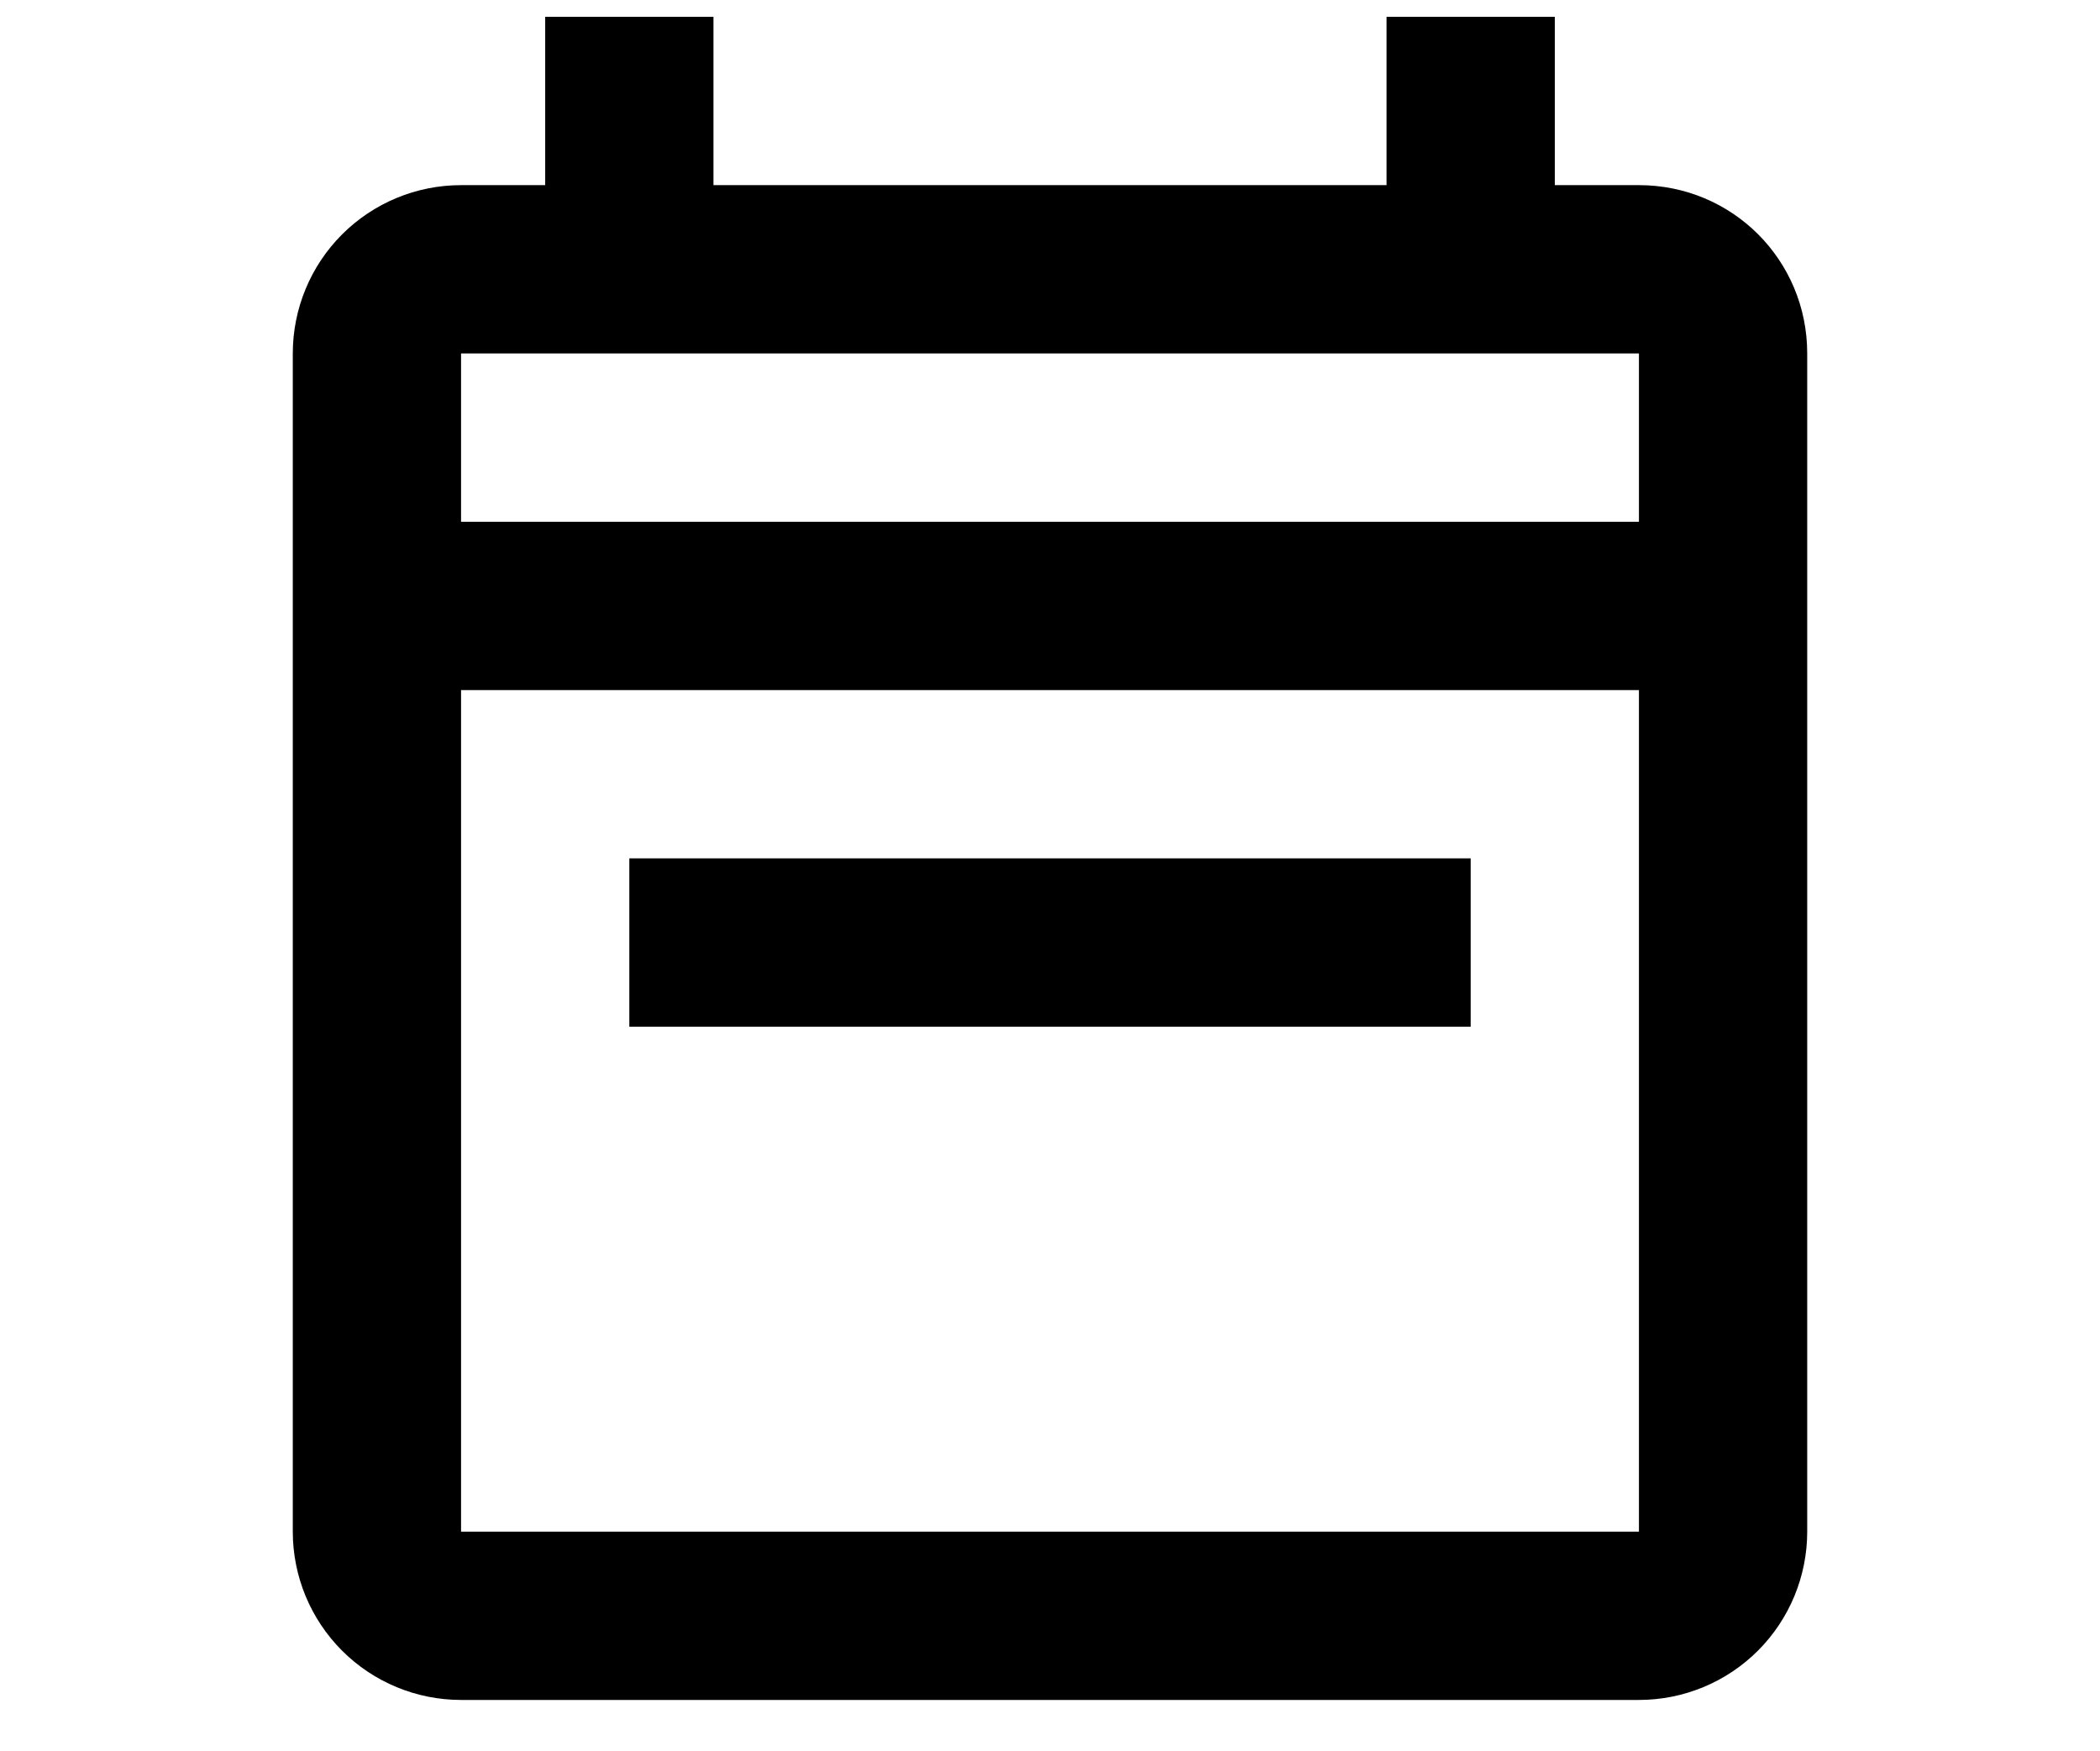
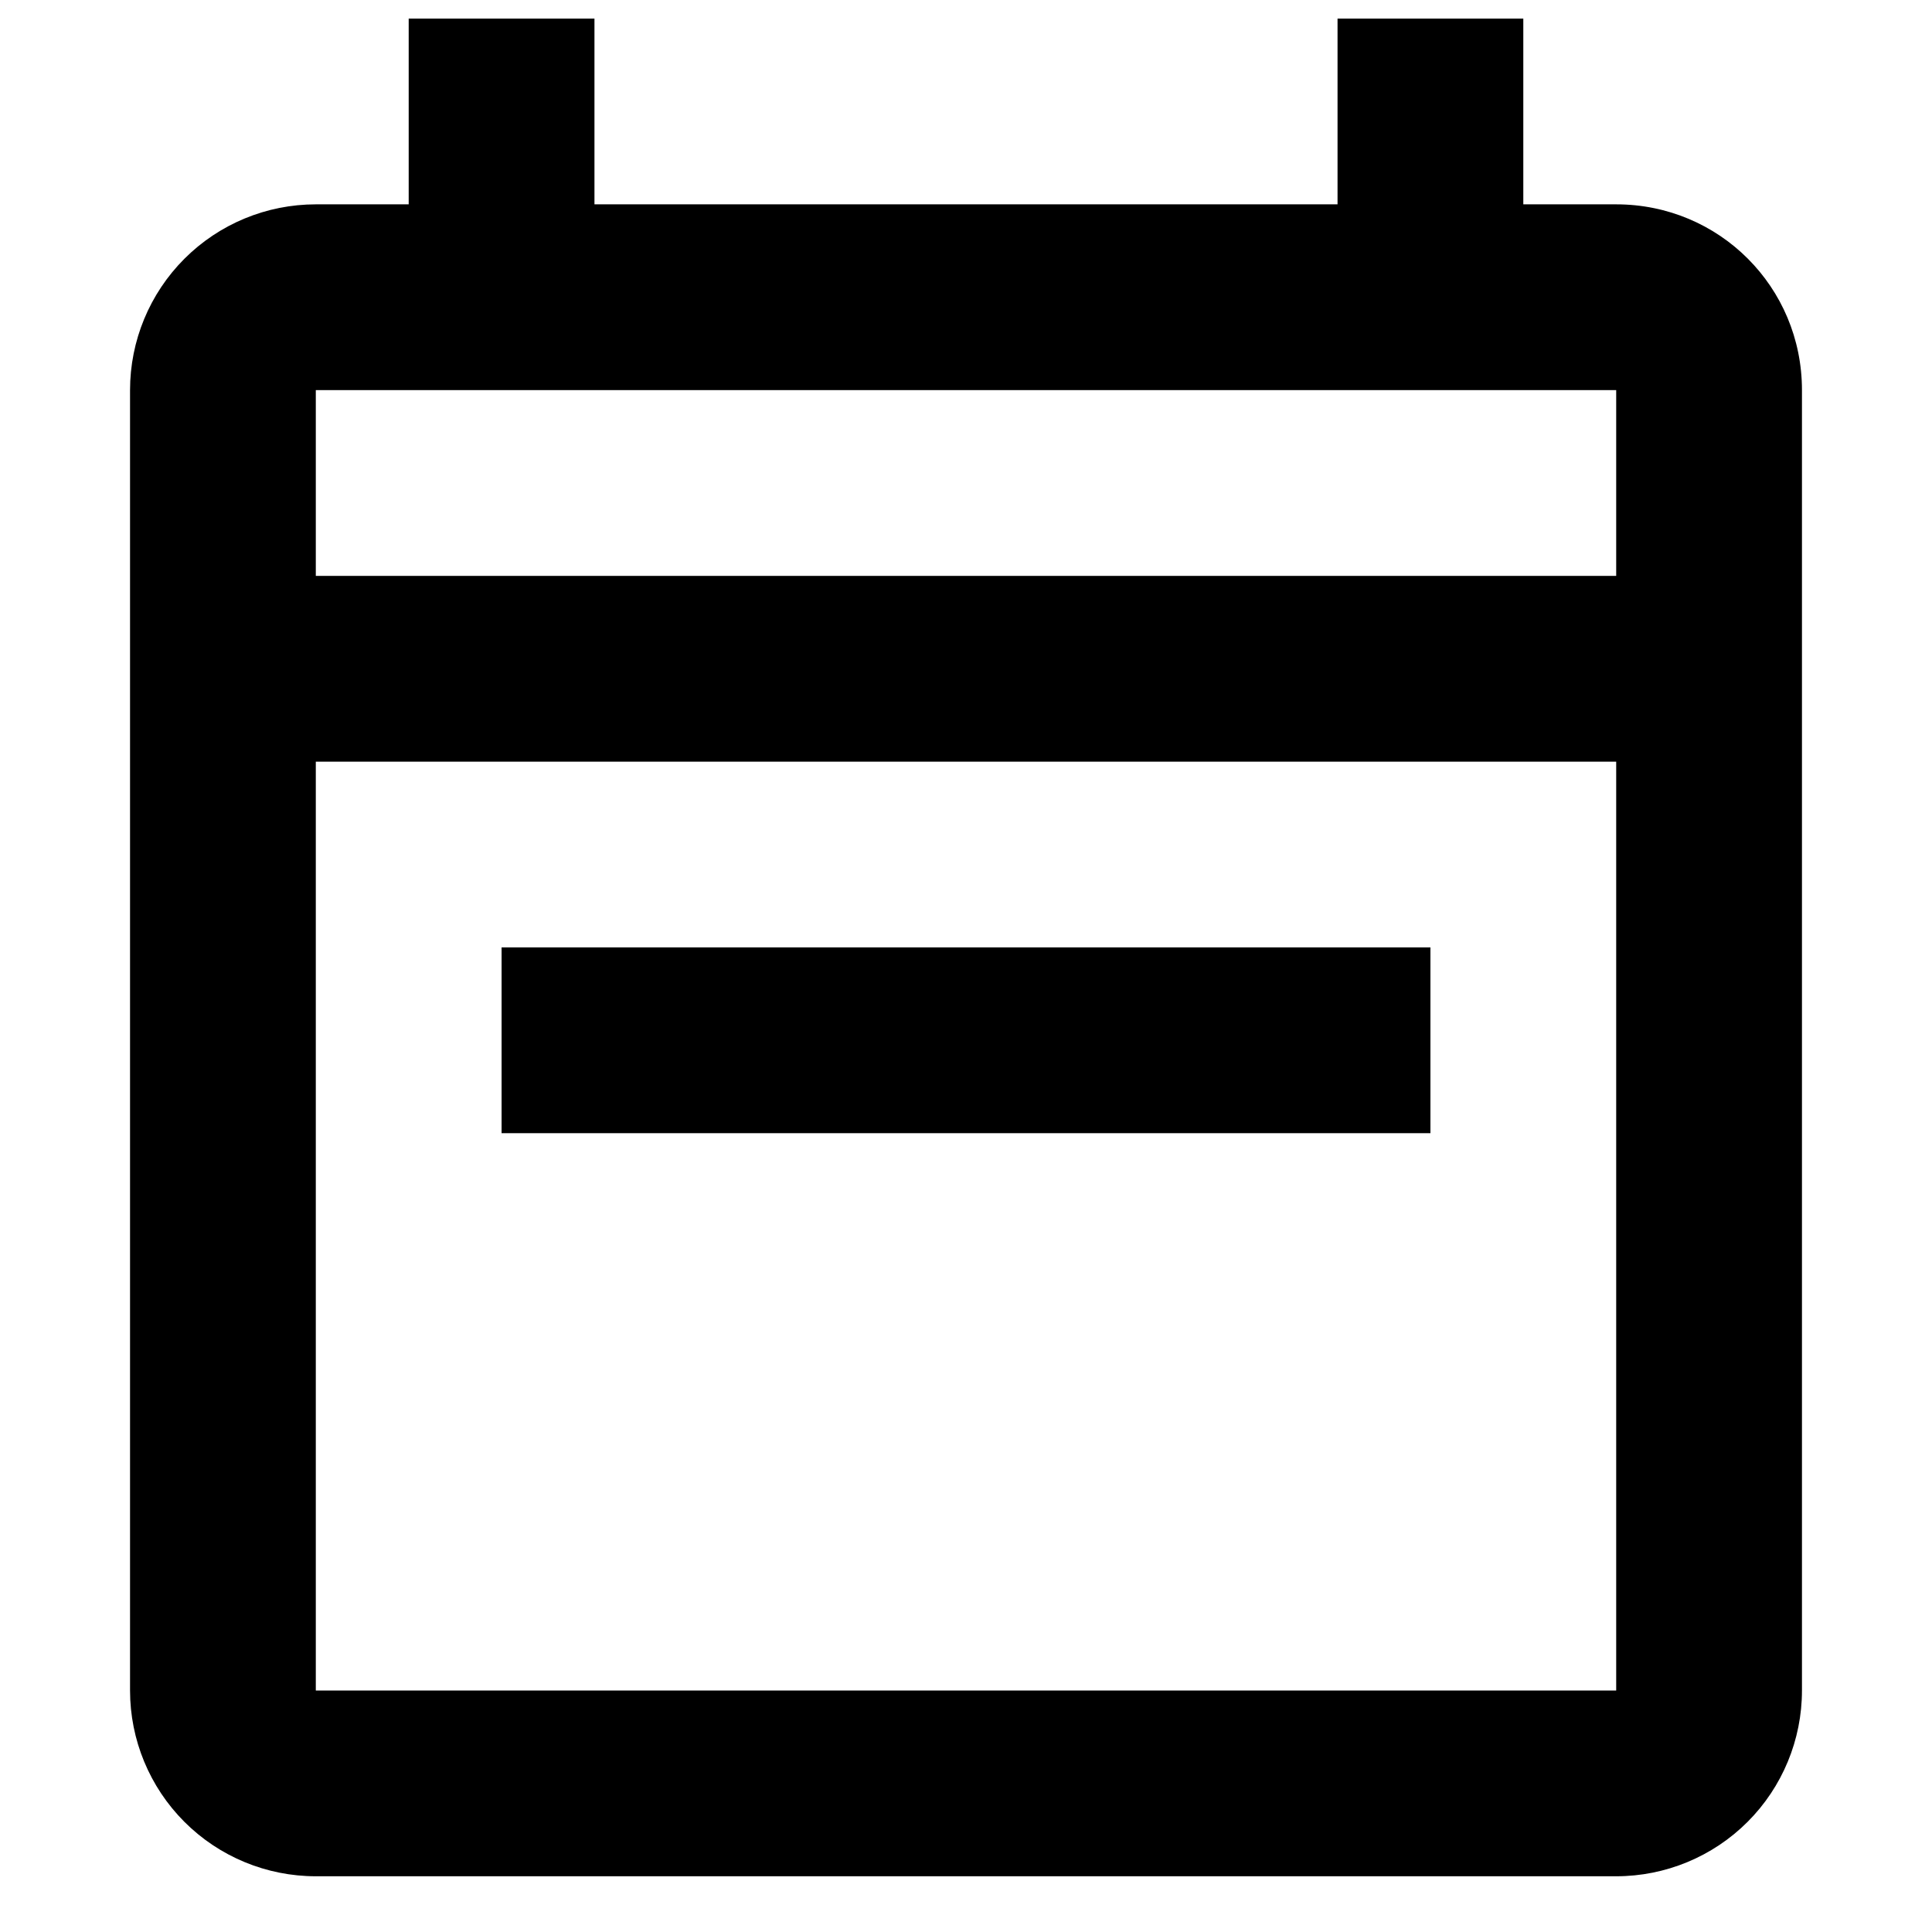
- <svg xmlns="http://www.w3.org/2000/svg" width="24" height="20" viewBox="0 0 24 26" fill="none">
+ <svg xmlns="http://www.w3.org/2000/svg" width="20" height="20" viewBox="0 0 24 26" fill="none">
  <path d="M3.25 2.75H4.5V0.25H7V2.75H17V0.25H19.5V2.75H20.75C22.137 2.75 23.25 3.862 23.25 5.25V22.75C23.25 23.413 22.987 24.049 22.518 24.518C22.049 24.987 21.413 25.25 20.75 25.25H3.25C2.587 25.25 1.951 24.987 1.482 24.518C1.013 24.049 0.75 23.413 0.75 22.75V5.25C0.75 4.587 1.013 3.951 1.482 3.482C1.951 3.013 2.587 2.75 3.25 2.75ZM3.25 22.75H20.75V10.25H3.25V22.75ZM3.25 7.75H20.75V5.25H3.25V7.75ZM18.25 12.75V15.25H5.75V12.75H18.25Z" fill="black" />
</svg>
